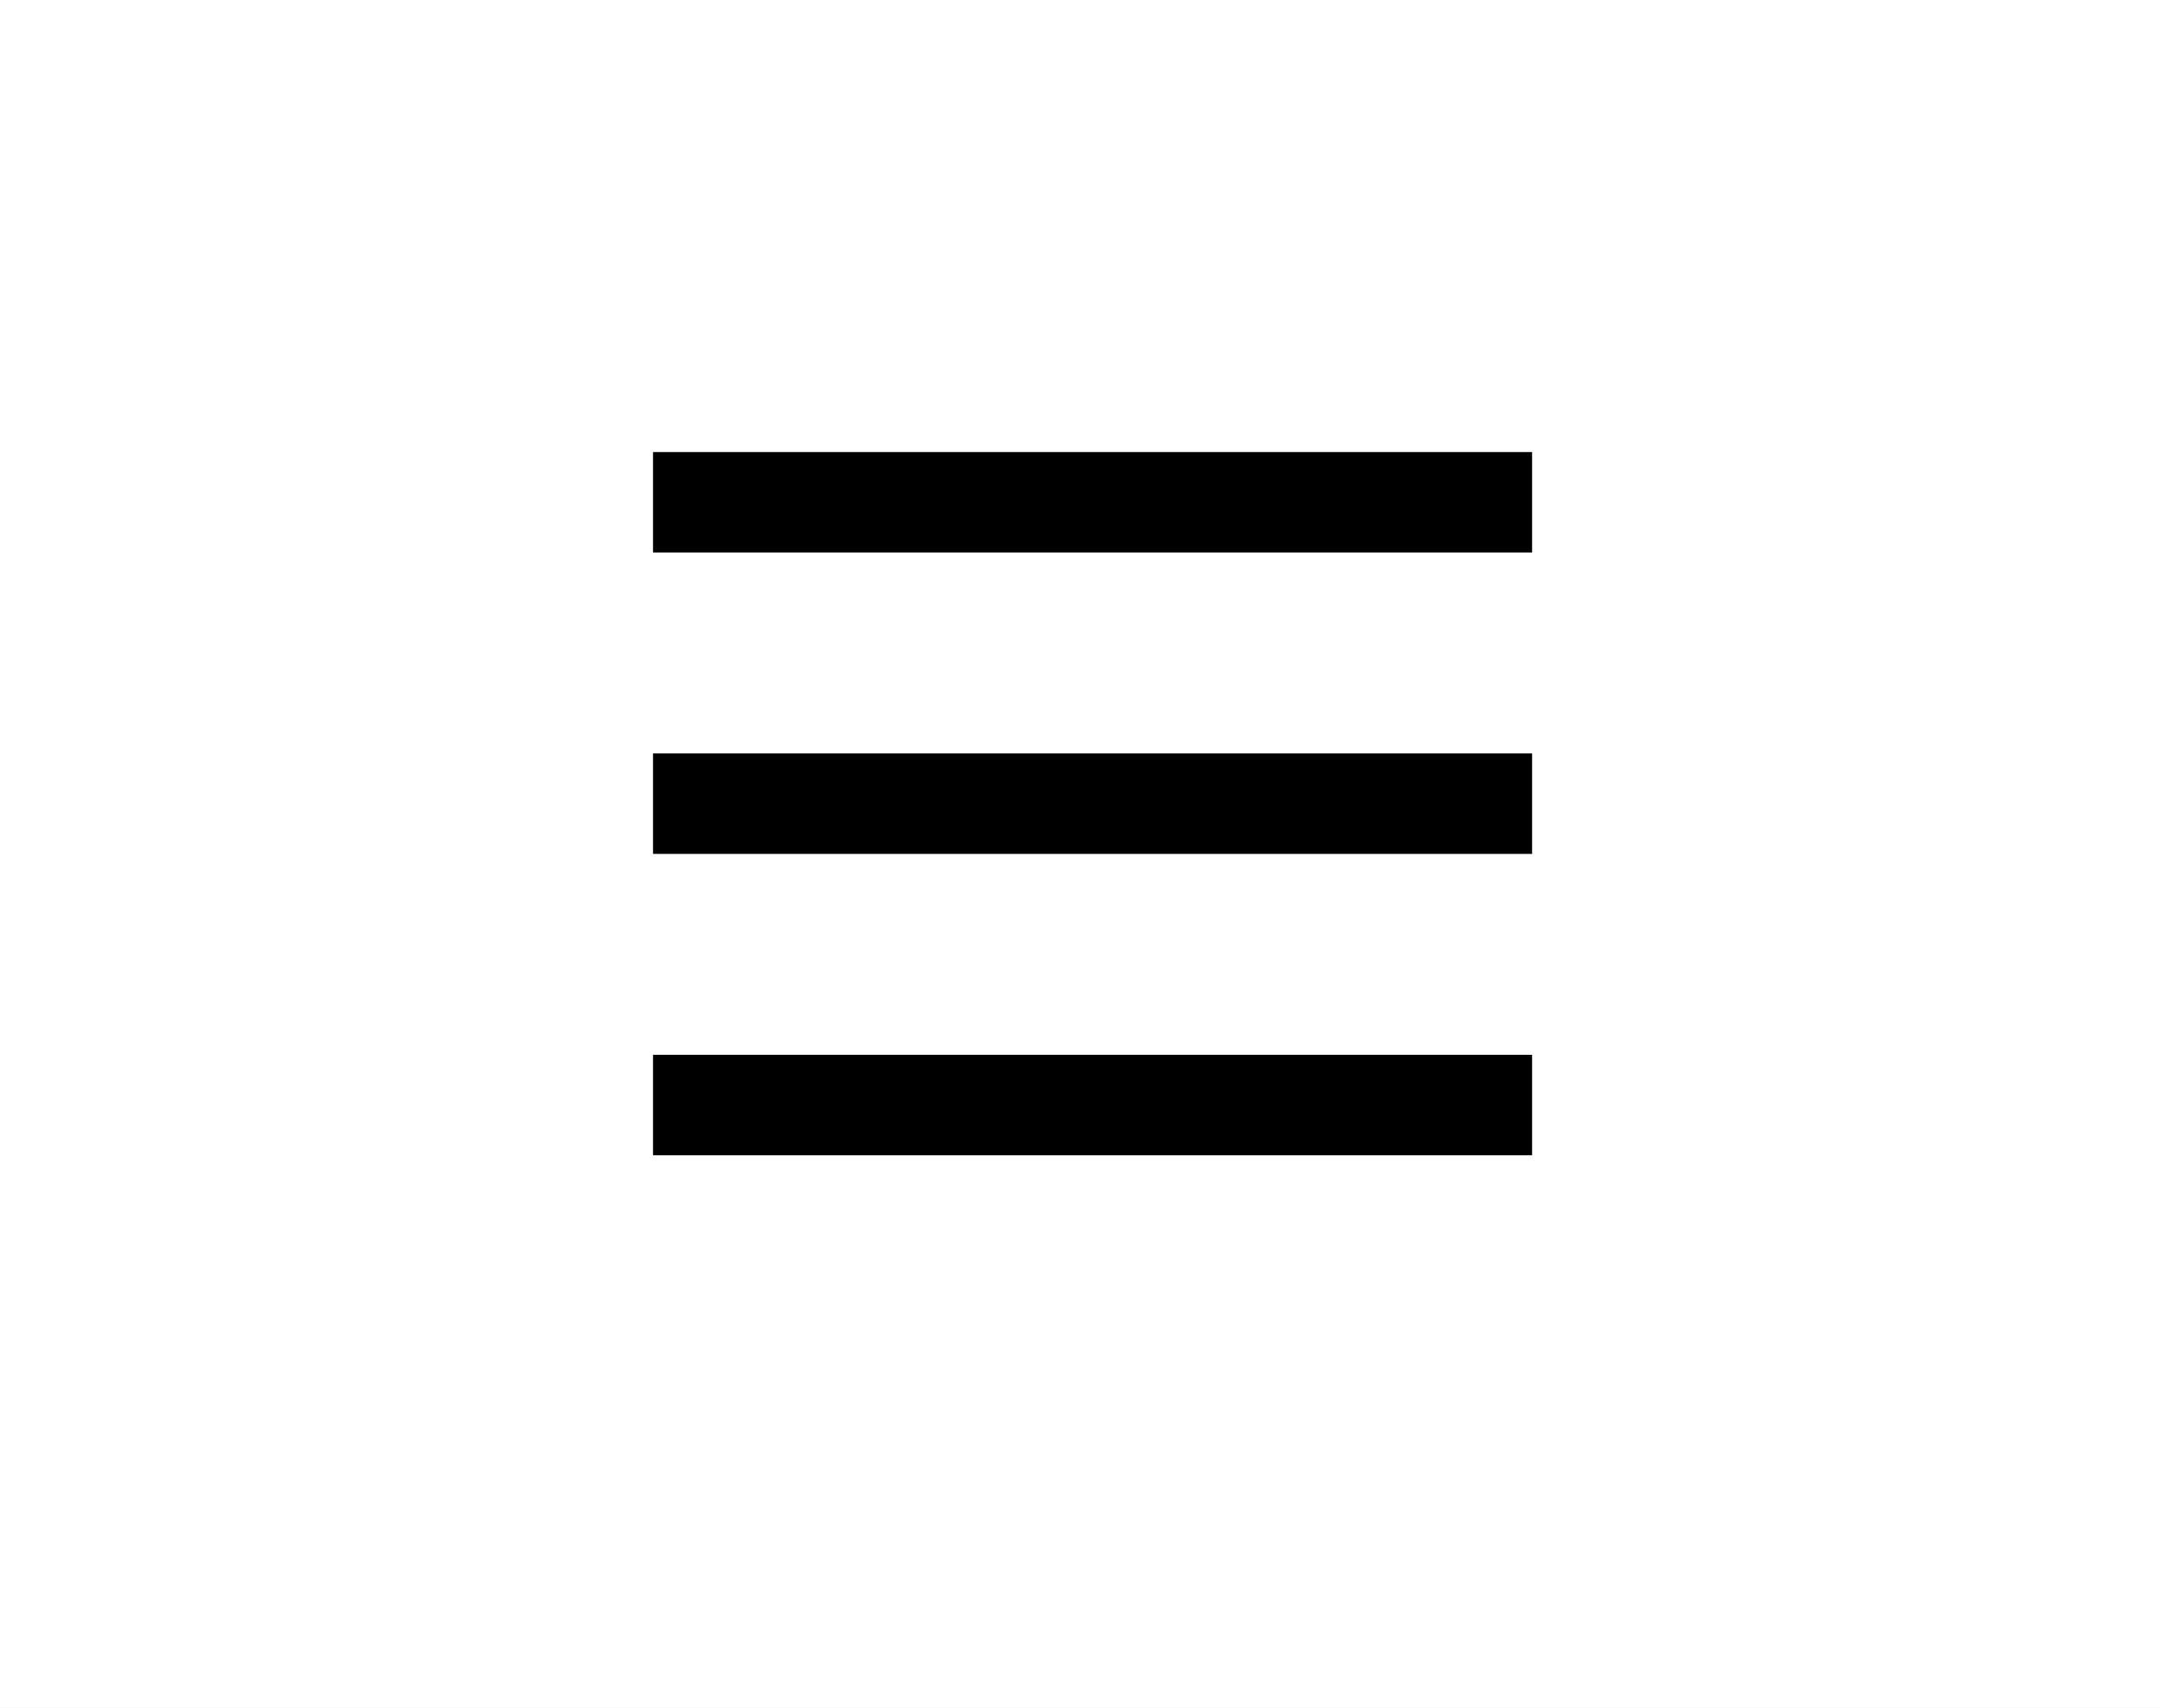
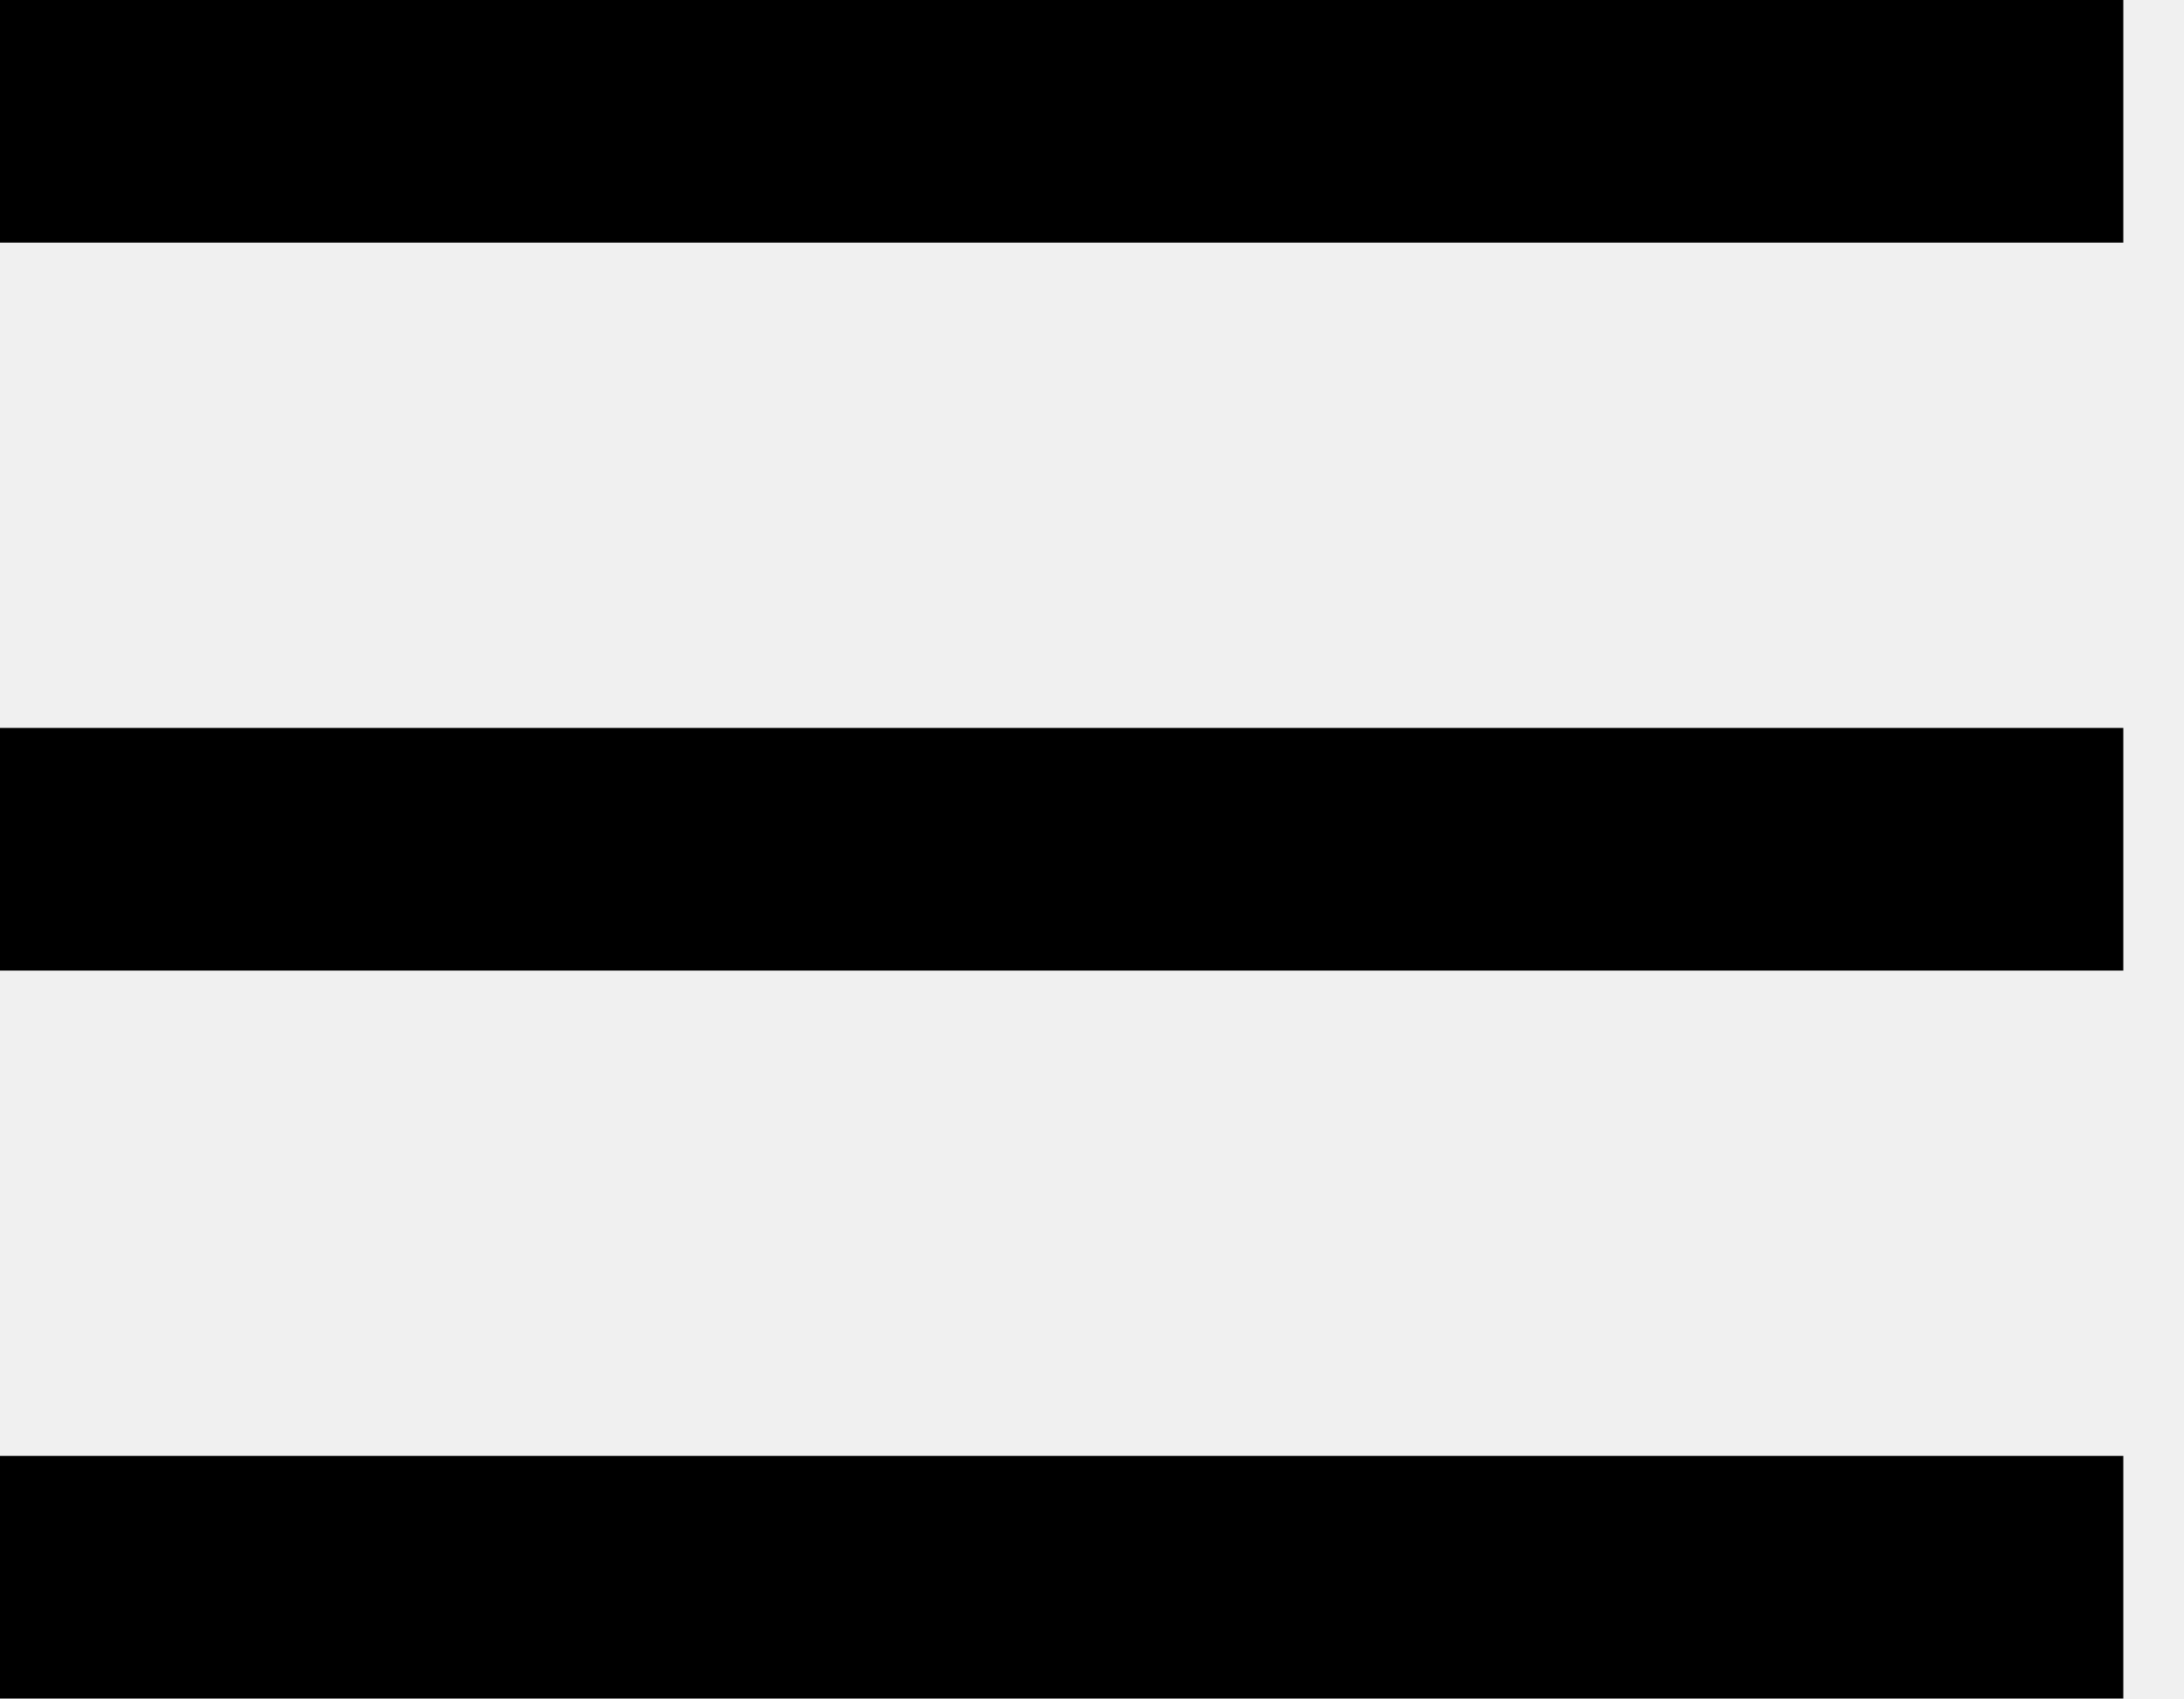
- <svg xmlns="http://www.w3.org/2000/svg" width="43" height="34" viewBox="0 0 43 34" fill="none">
-   <rect width="43" height="34" fill="white" />
-   <path d="M13 10H30.5" stroke="black" stroke-width="2" />
-   <path d="M13 16H30.5" stroke="black" stroke-width="2" />
-   <path d="M13 22H30.5" stroke="black" stroke-width="2" />
+ <svg xmlns="http://www.w3.org/2000/svg" width="18" height="14" viewBox="0 0 18 14" fill="none">
+   <path d="M0 1H17.5" stroke="black" stroke-width="2" />
+   <path d="M0 7H17.5" stroke="black" stroke-width="2" />
+   <path d="M0 13H17.5" stroke="black" stroke-width="2" />
</svg>
